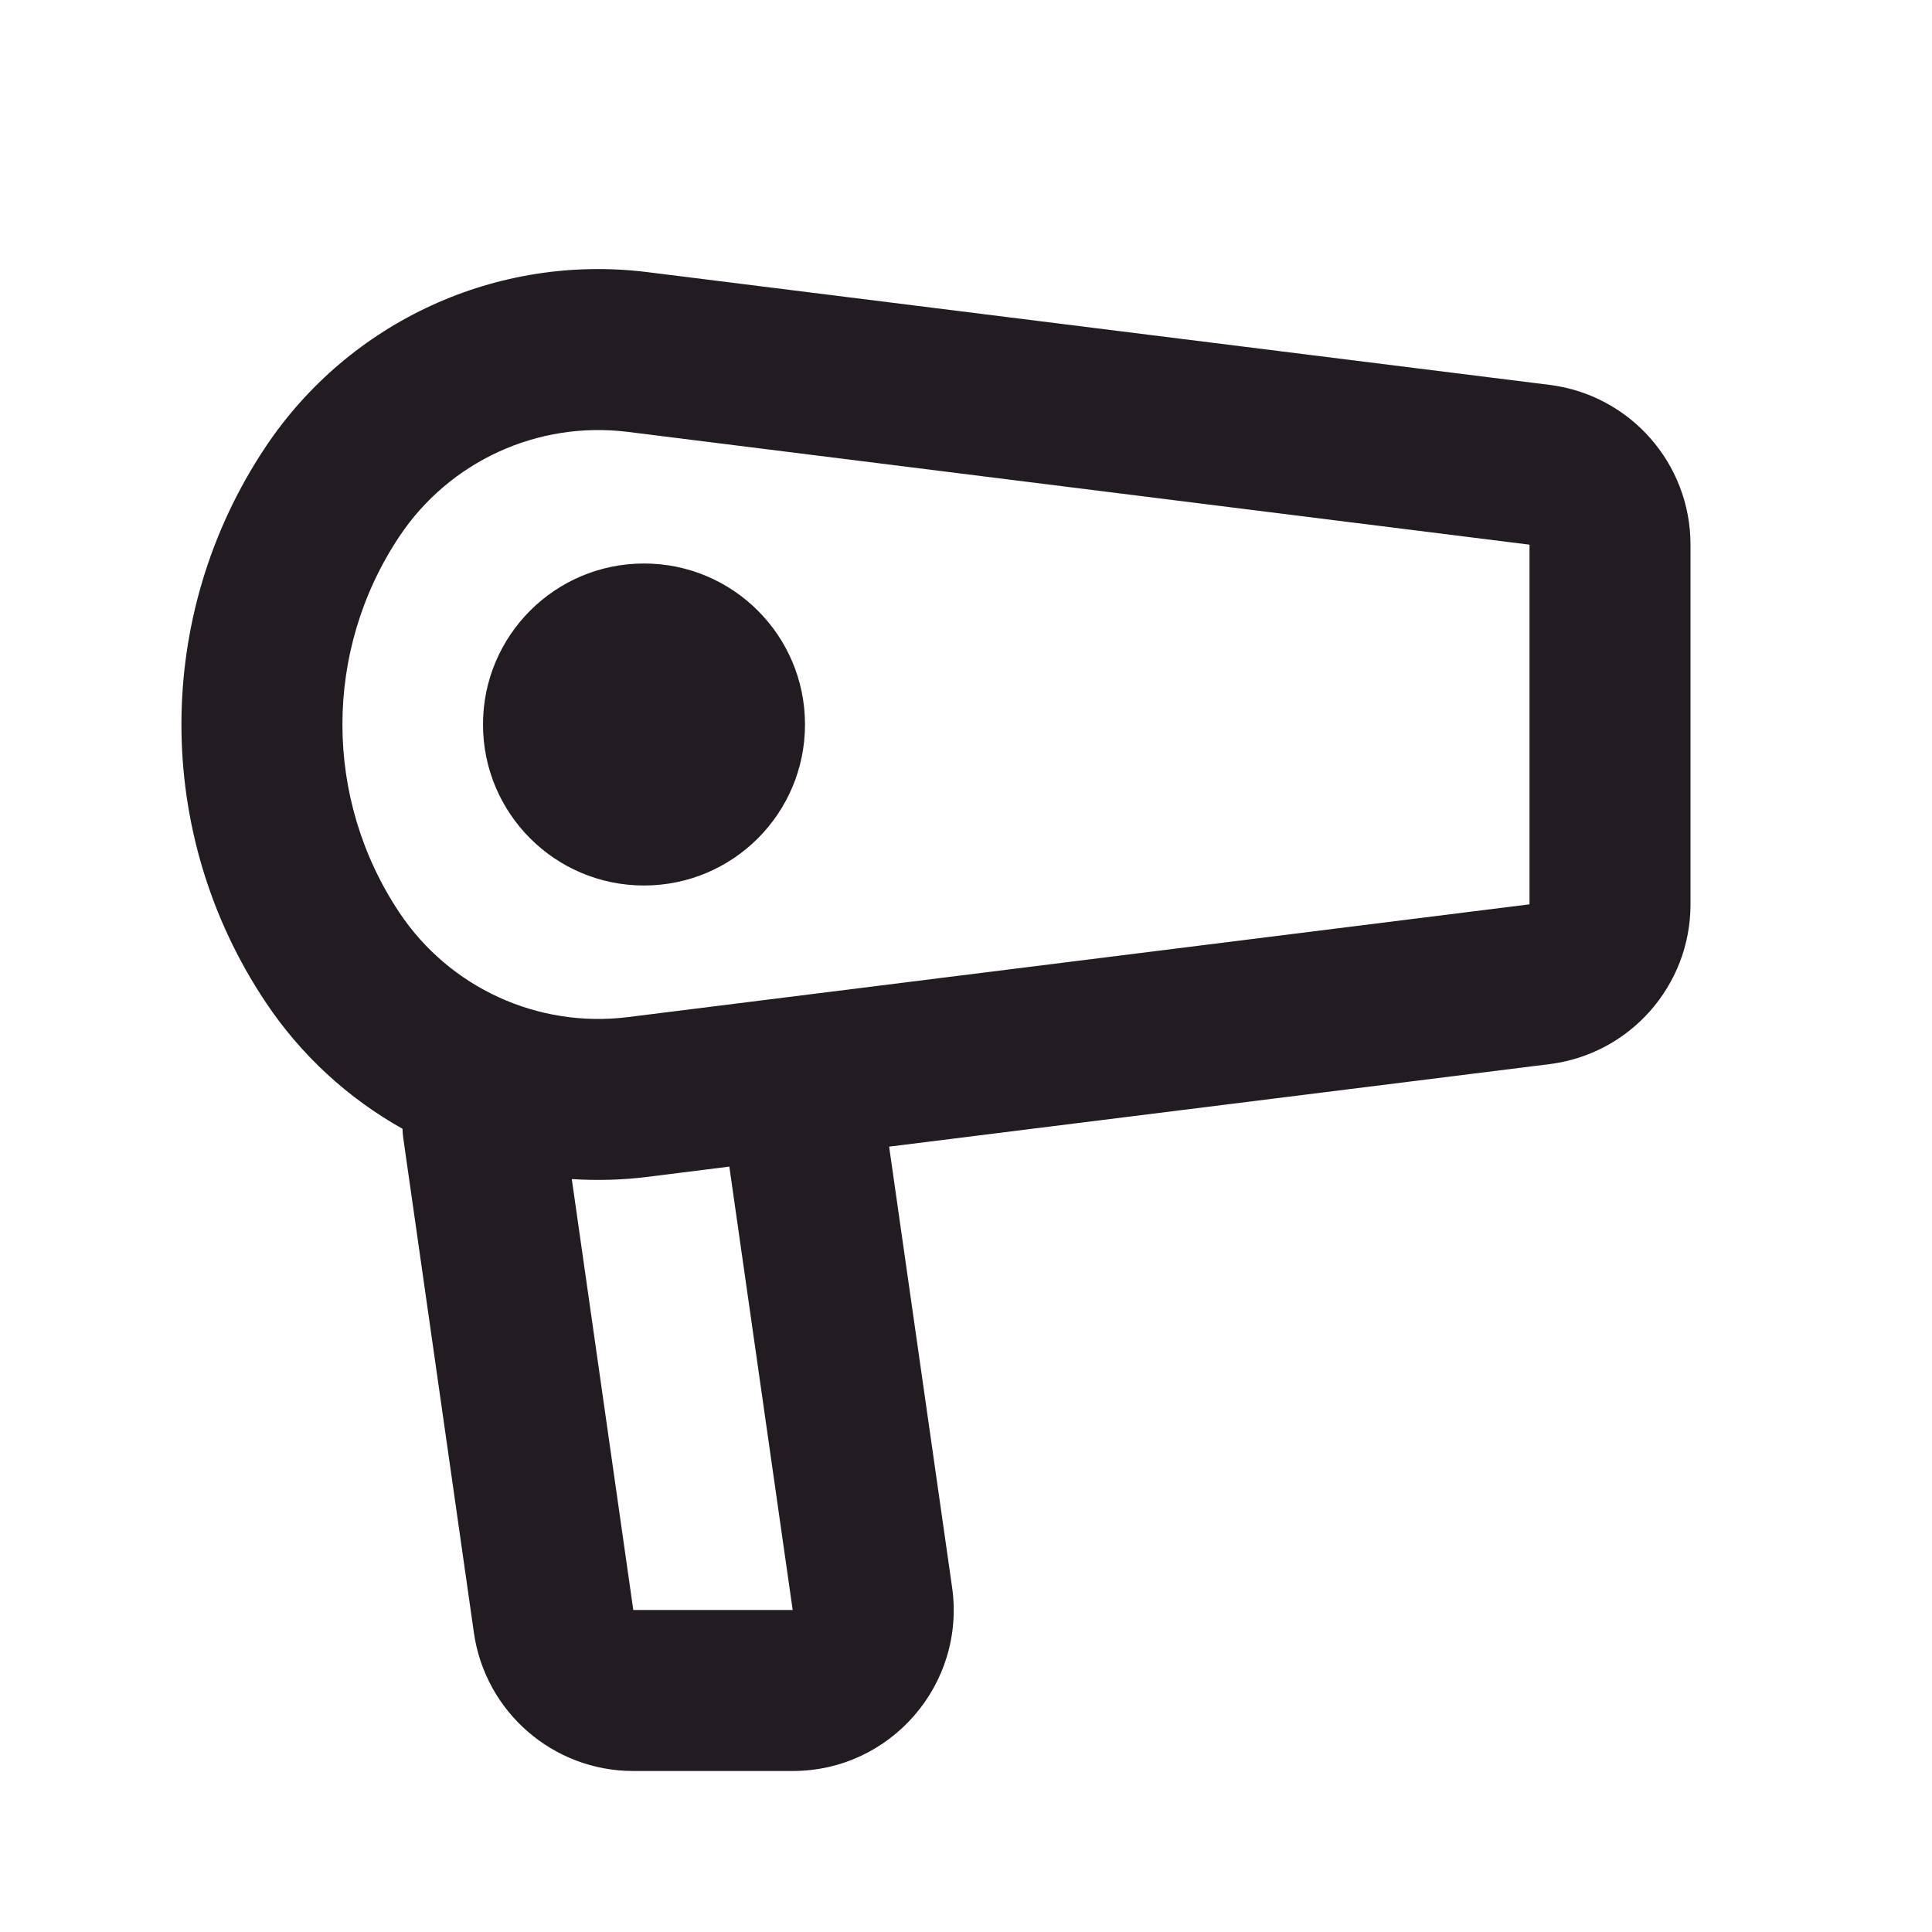
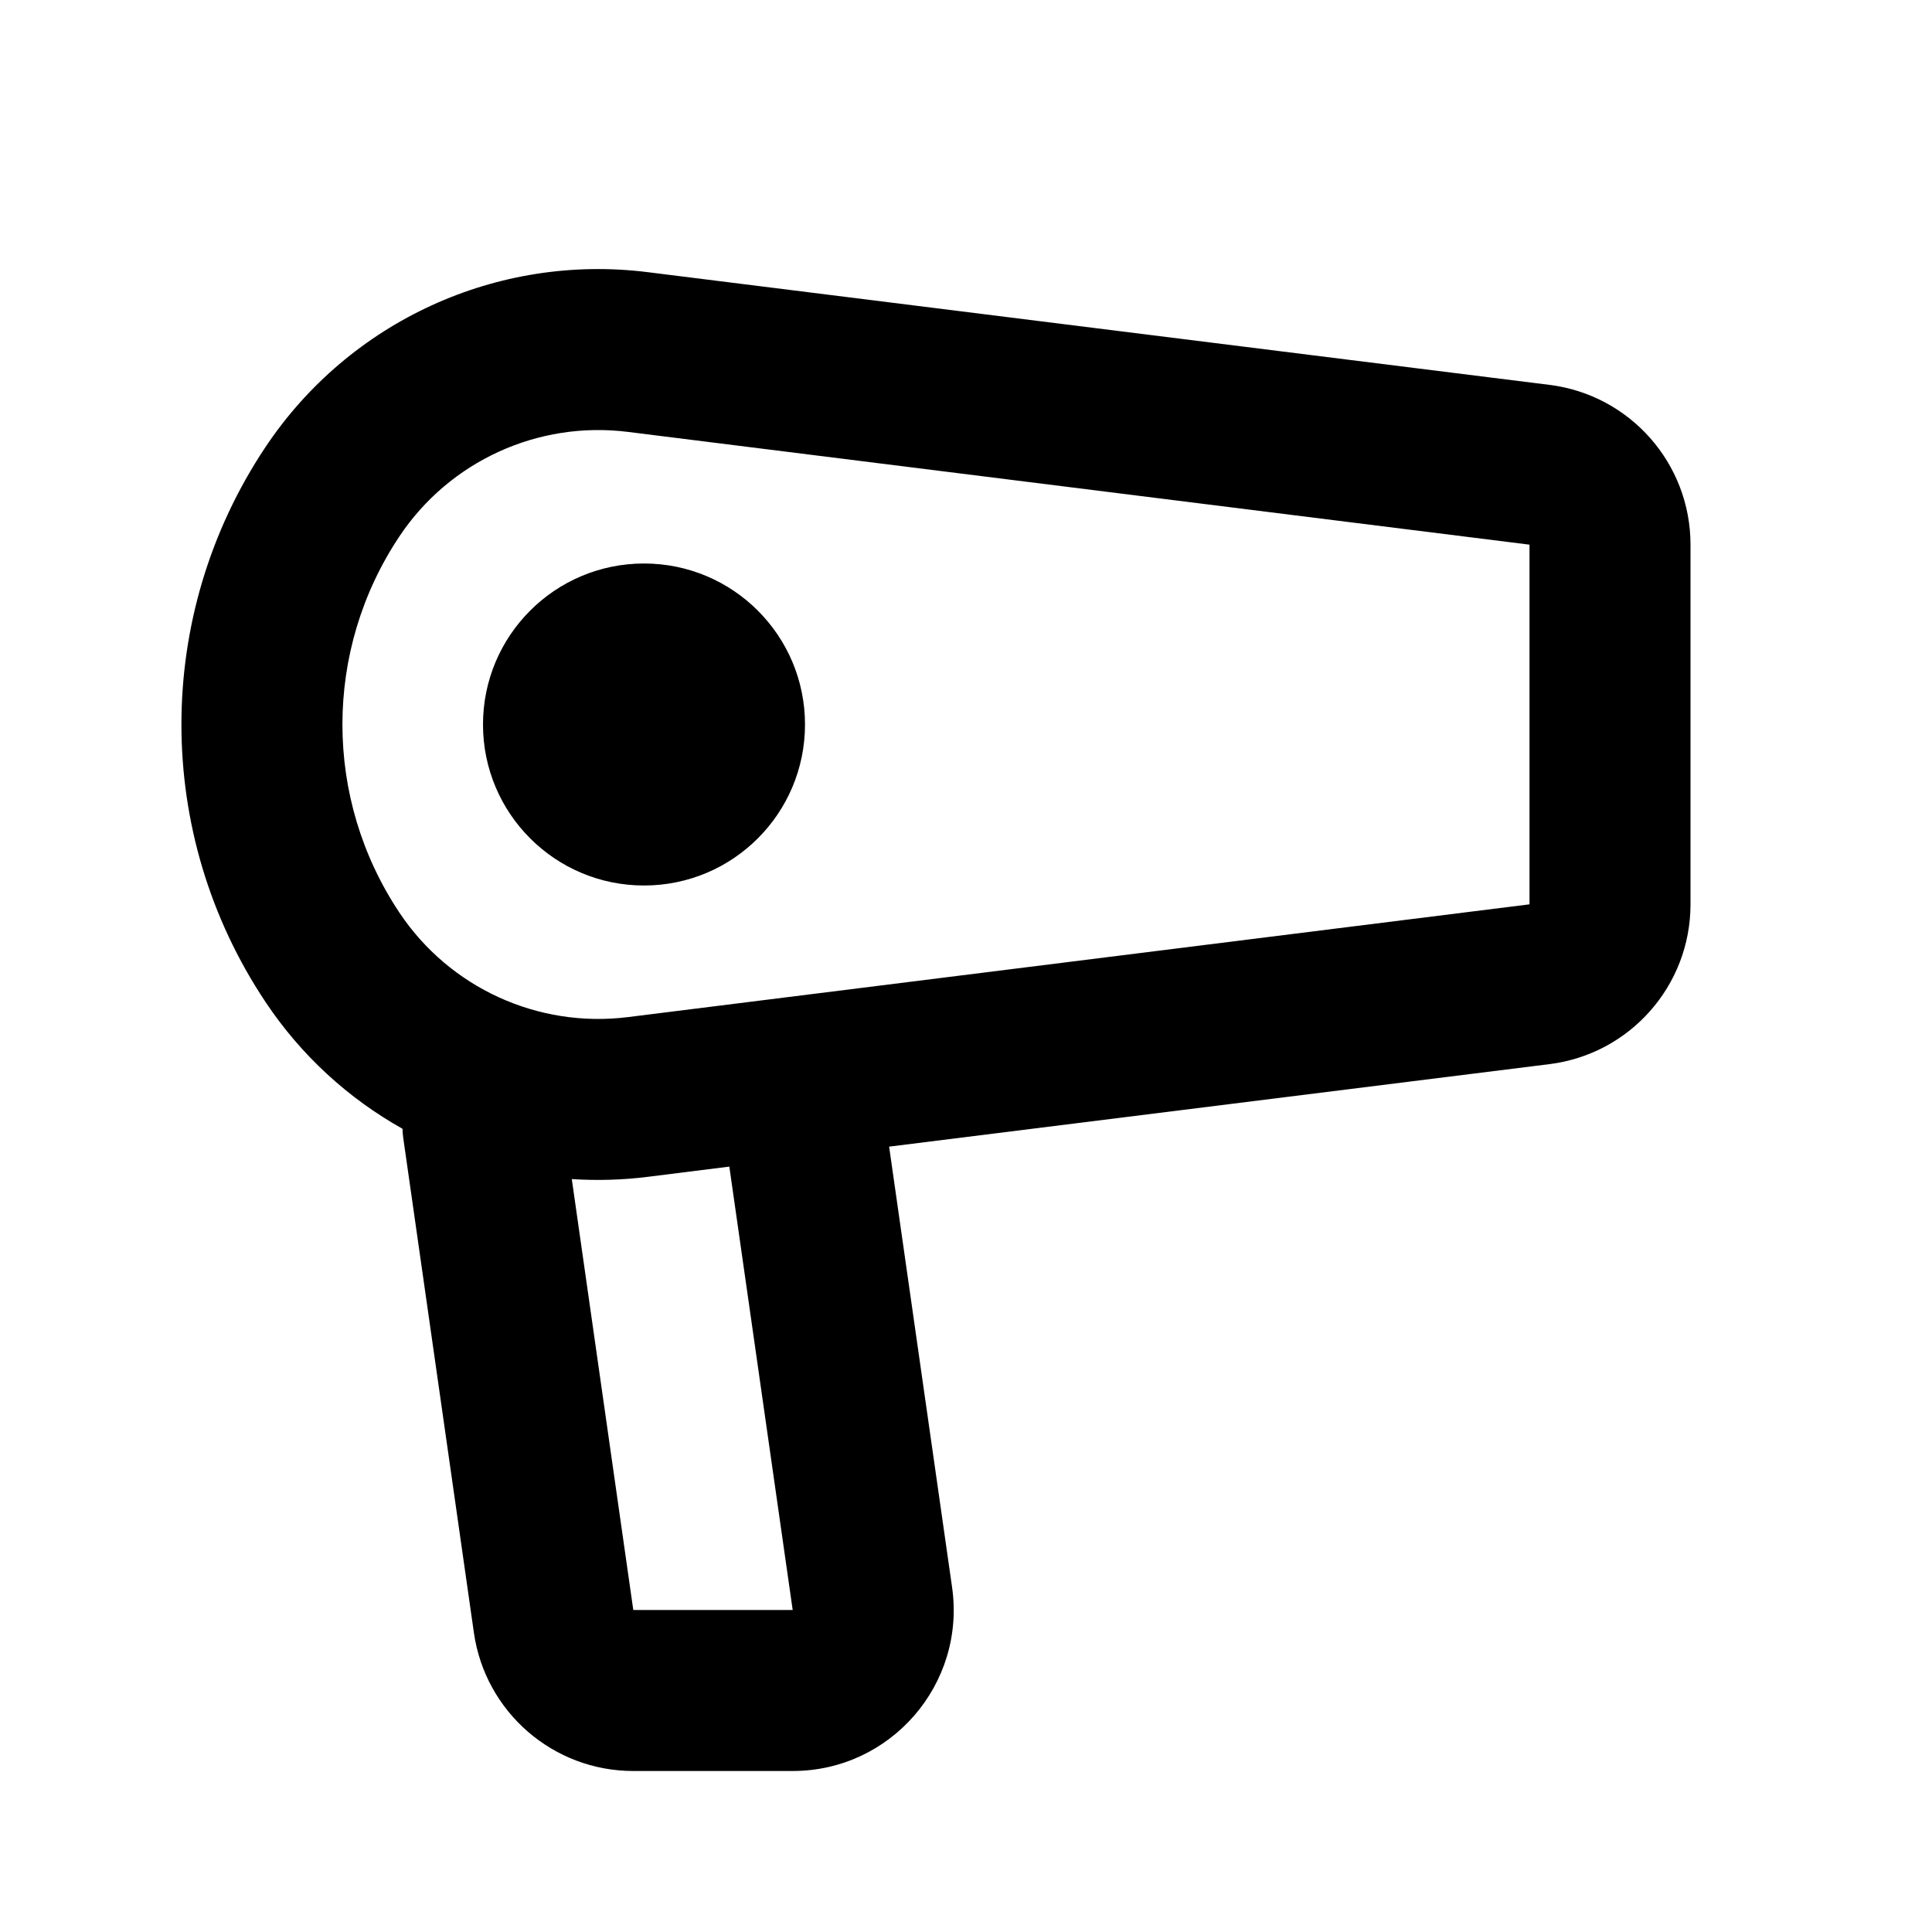
- <svg xmlns="http://www.w3.org/2000/svg" width="24" height="24" viewBox="0 0 24 24" fill="none">
-   <path fill-rule="evenodd" clip-rule="evenodd" d="M19 6.766L7.799 5.365C6.683 5.226 5.584 5.729 4.961 6.664C4.018 8.079 4.018 9.921 4.961 11.336C5.584 12.271 6.683 12.774 7.799 12.635L19 11.234L19 6.766ZM8.047 3.381C6.18 3.147 4.341 3.989 3.297 5.555C1.906 7.641 1.906 10.359 3.297 12.445C3.74 13.111 4.328 13.646 5 14.022C5.001 14.062 5.004 14.101 5.01 14.141L5.887 20.283C6.028 21.268 6.872 22 7.867 22H9.847C11.064 22 11.999 20.922 11.827 19.717L11.045 14.244L19.248 13.219C20.249 13.094 21 12.243 21 11.234V6.766C21 5.757 20.249 4.906 19.248 4.781L8.047 3.381ZM9.06 14.492L8.047 14.619C7.73 14.659 7.414 14.667 7.103 14.647L7.867 20H9.847L9.06 14.492ZM8 11C9.105 11 10 10.105 10 9C10 7.895 9.105 7 8 7C6.895 7 6 7.895 6 9C6 10.105 6.895 11 8 11Z" fill="#231B22" />
+ <svg xmlns="http://www.w3.org/2000/svg" width="24" height="24" viewBox="0 0 24 24">
+   <path fill-rule="evenodd" clip-rule="evenodd" d="M19 6.766L7.799 5.365C6.683 5.226 5.584 5.729 4.961 6.664C4.018 8.079 4.018 9.921 4.961 11.336C5.584 12.271 6.683 12.774 7.799 12.635L19 11.234L19 6.766ZM8.047 3.381C6.18 3.147 4.341 3.989 3.297 5.555C1.906 7.641 1.906 10.359 3.297 12.445C3.74 13.111 4.328 13.646 5 14.022C5.001 14.062 5.004 14.101 5.01 14.141L5.887 20.283C6.028 21.268 6.872 22 7.867 22H9.847C11.064 22 11.999 20.922 11.827 19.717L11.045 14.244L19.248 13.219C20.249 13.094 21 12.243 21 11.234V6.766C21 5.757 20.249 4.906 19.248 4.781L8.047 3.381ZM9.06 14.492L8.047 14.619C7.73 14.659 7.414 14.667 7.103 14.647L7.867 20H9.847L9.06 14.492ZM8 11C9.105 11 10 10.105 10 9C10 7.895 9.105 7 8 7C6.895 7 6 7.895 6 9C6 10.105 6.895 11 8 11Z" />
</svg>
